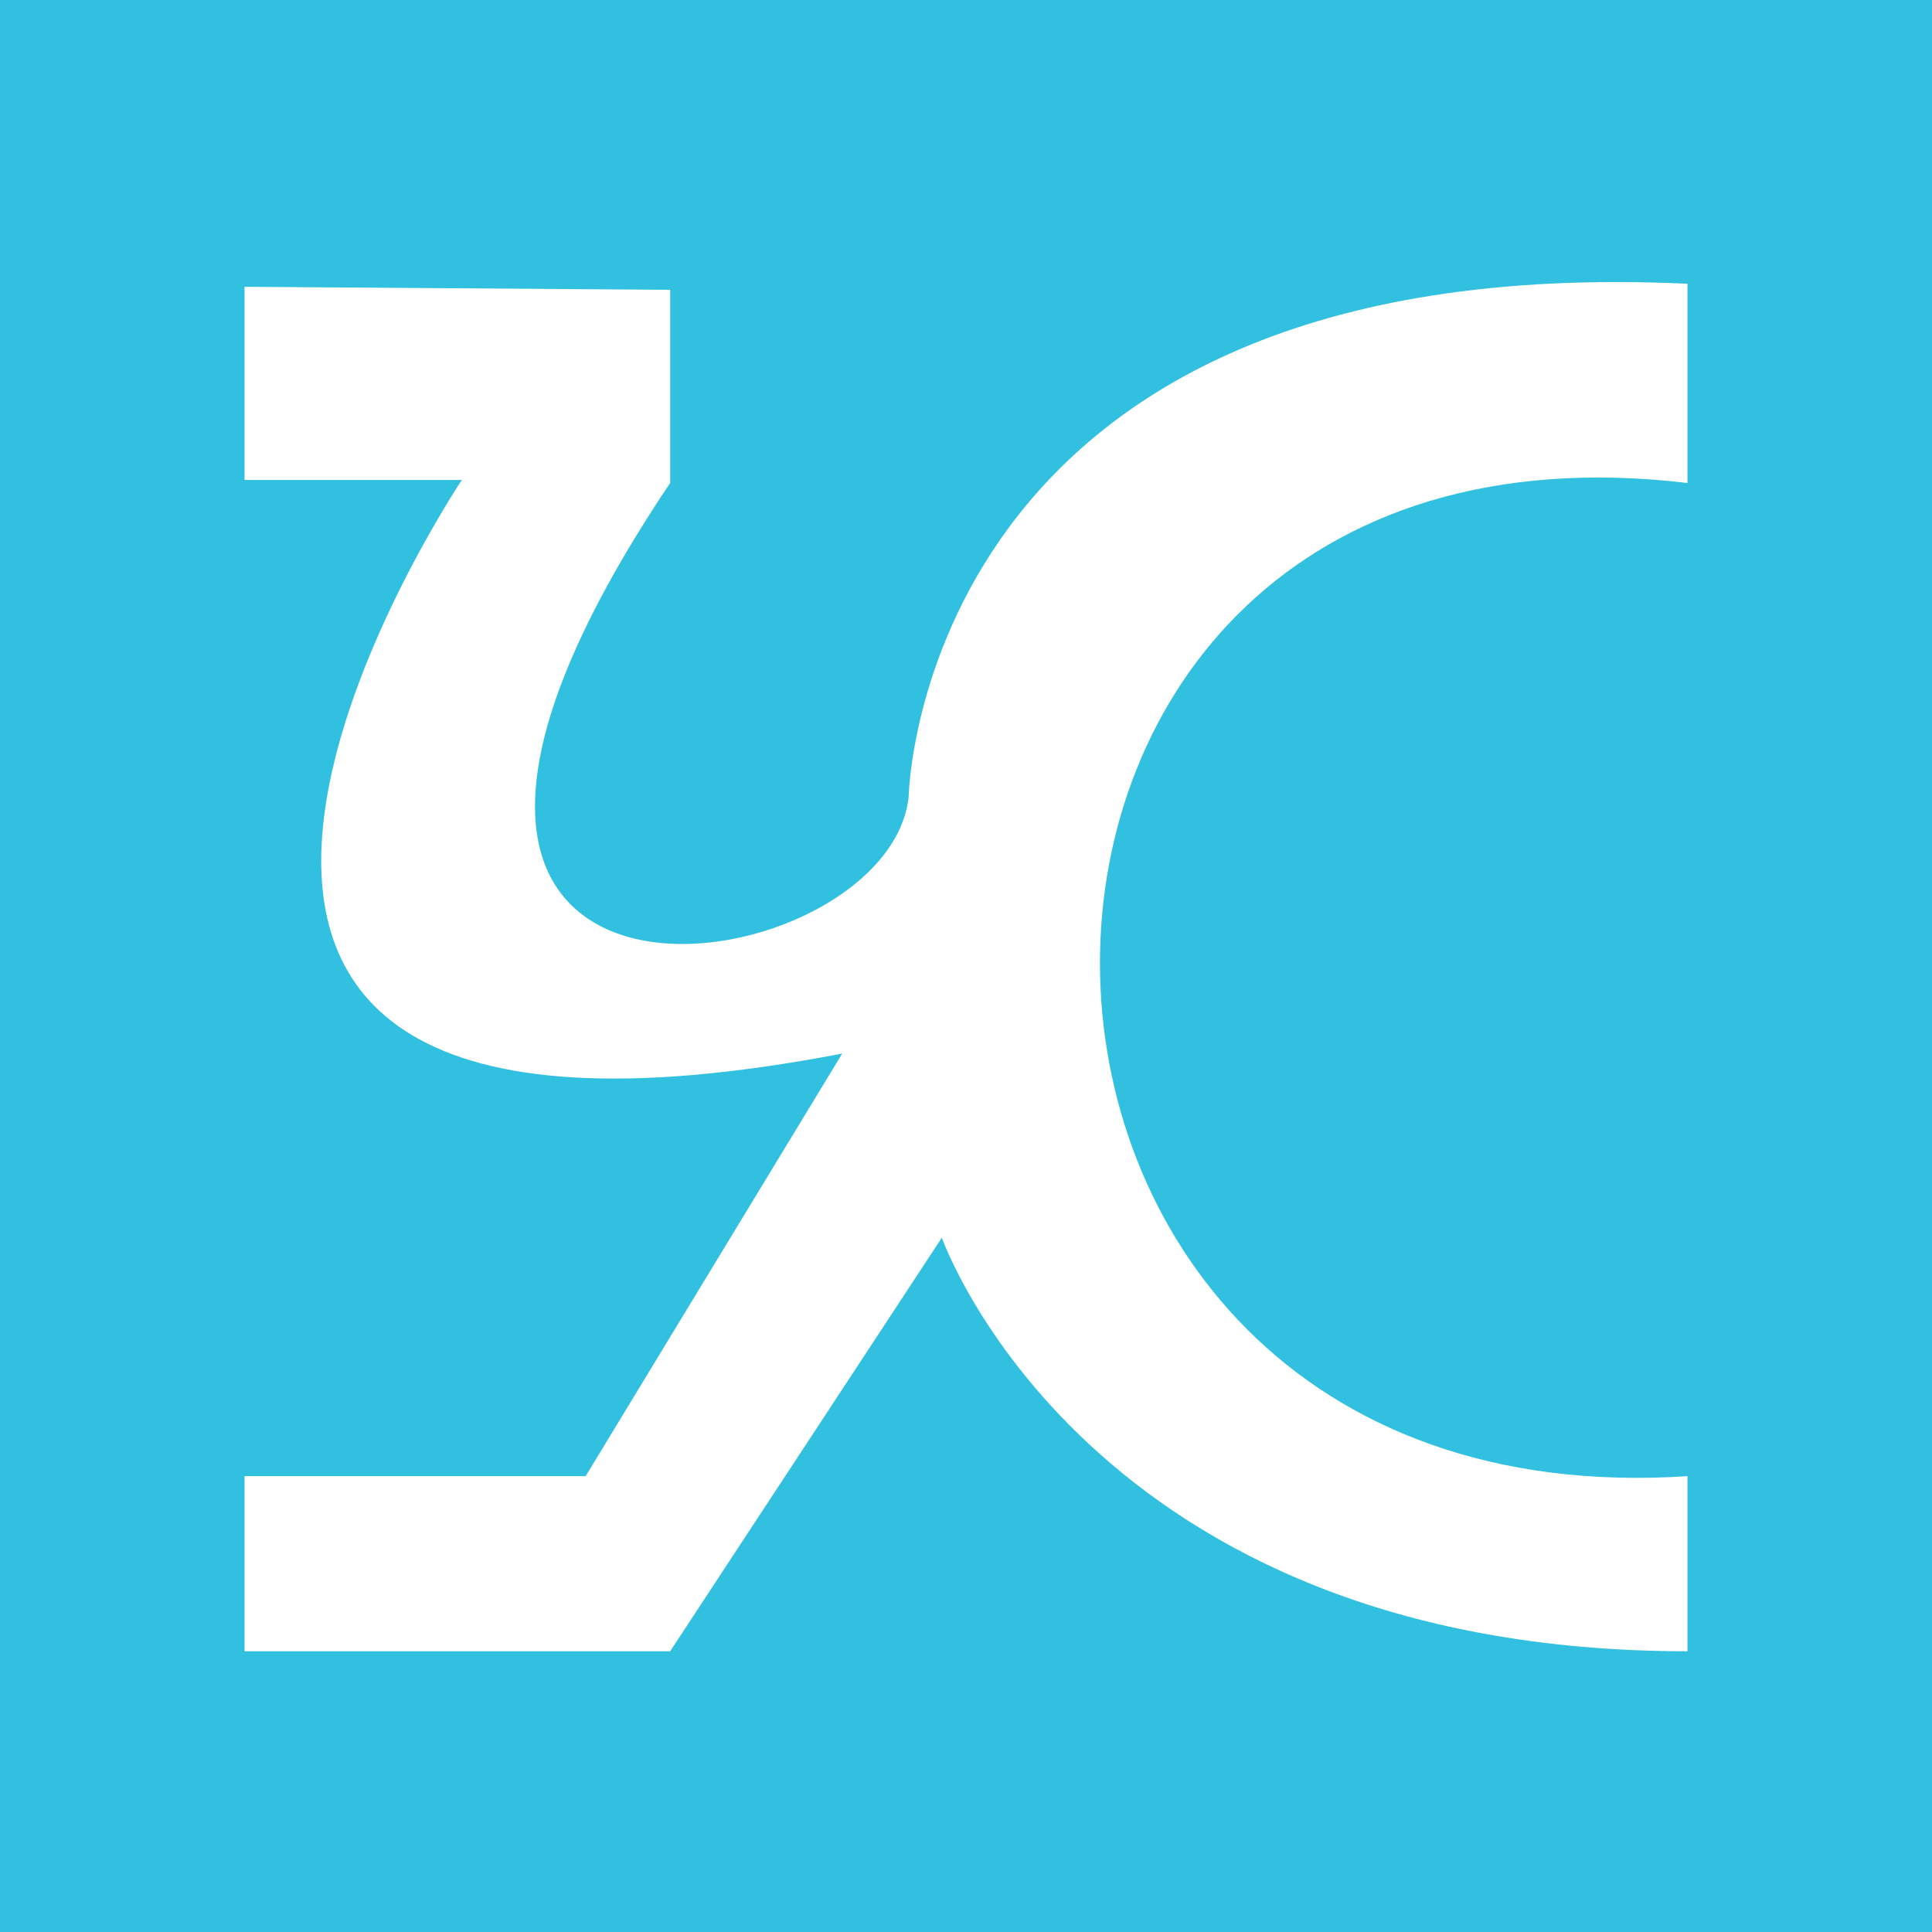
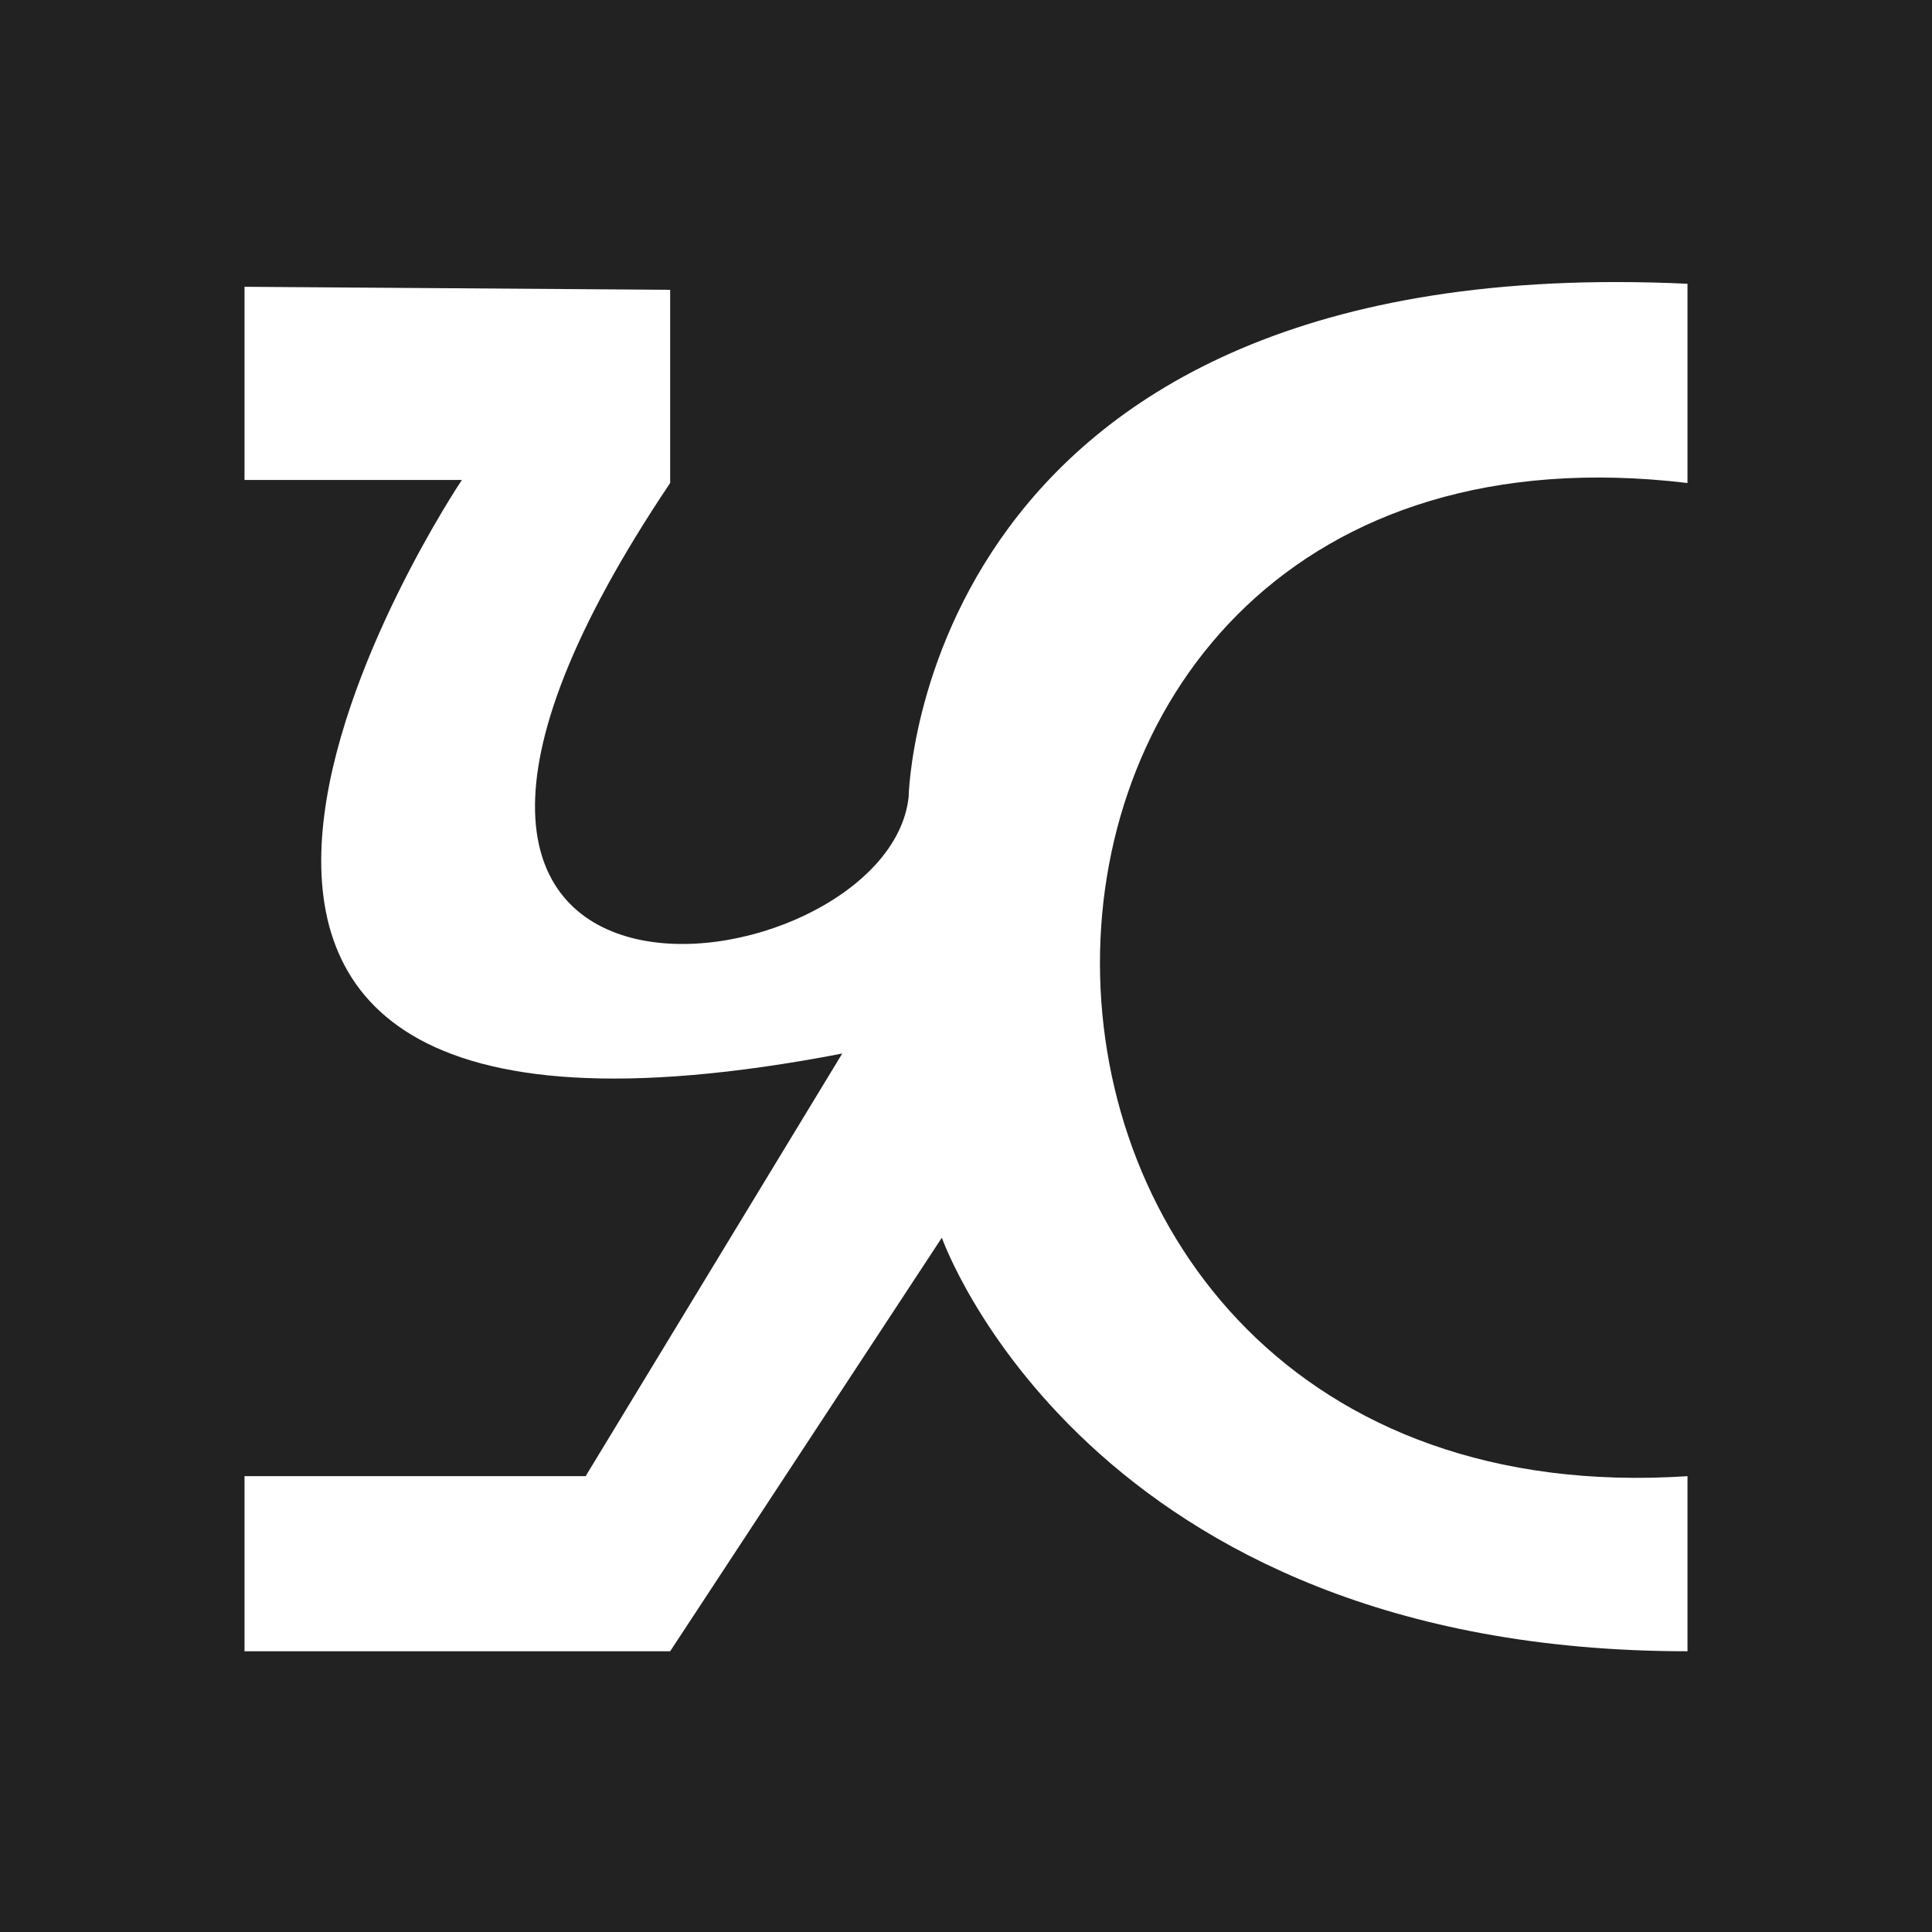
<svg xmlns="http://www.w3.org/2000/svg" id="Layer_1" data-name="Layer 1" width="64" height="64" viewBox="0 0 64 64">
-   <rect width="64" height="64" fill="#32c0e0" />
+   <rect width="64" height="64" fill="#222" />
  <path d="M8.1,9.5v6.4h7.2s-16.5,24.6,12.6,19l-8.5,14H8.1v5.8H22.2l9-13.7S36,54.7,55.9,54.7V48.9c-25.9,1.7-26-36,0-32.9V9.4c-25.5-1.2-25.8,17-25.8,17-.7,6.5-21.2,9.4-7.9-10.4V9.6Z" fill="#fff" />
</svg>
